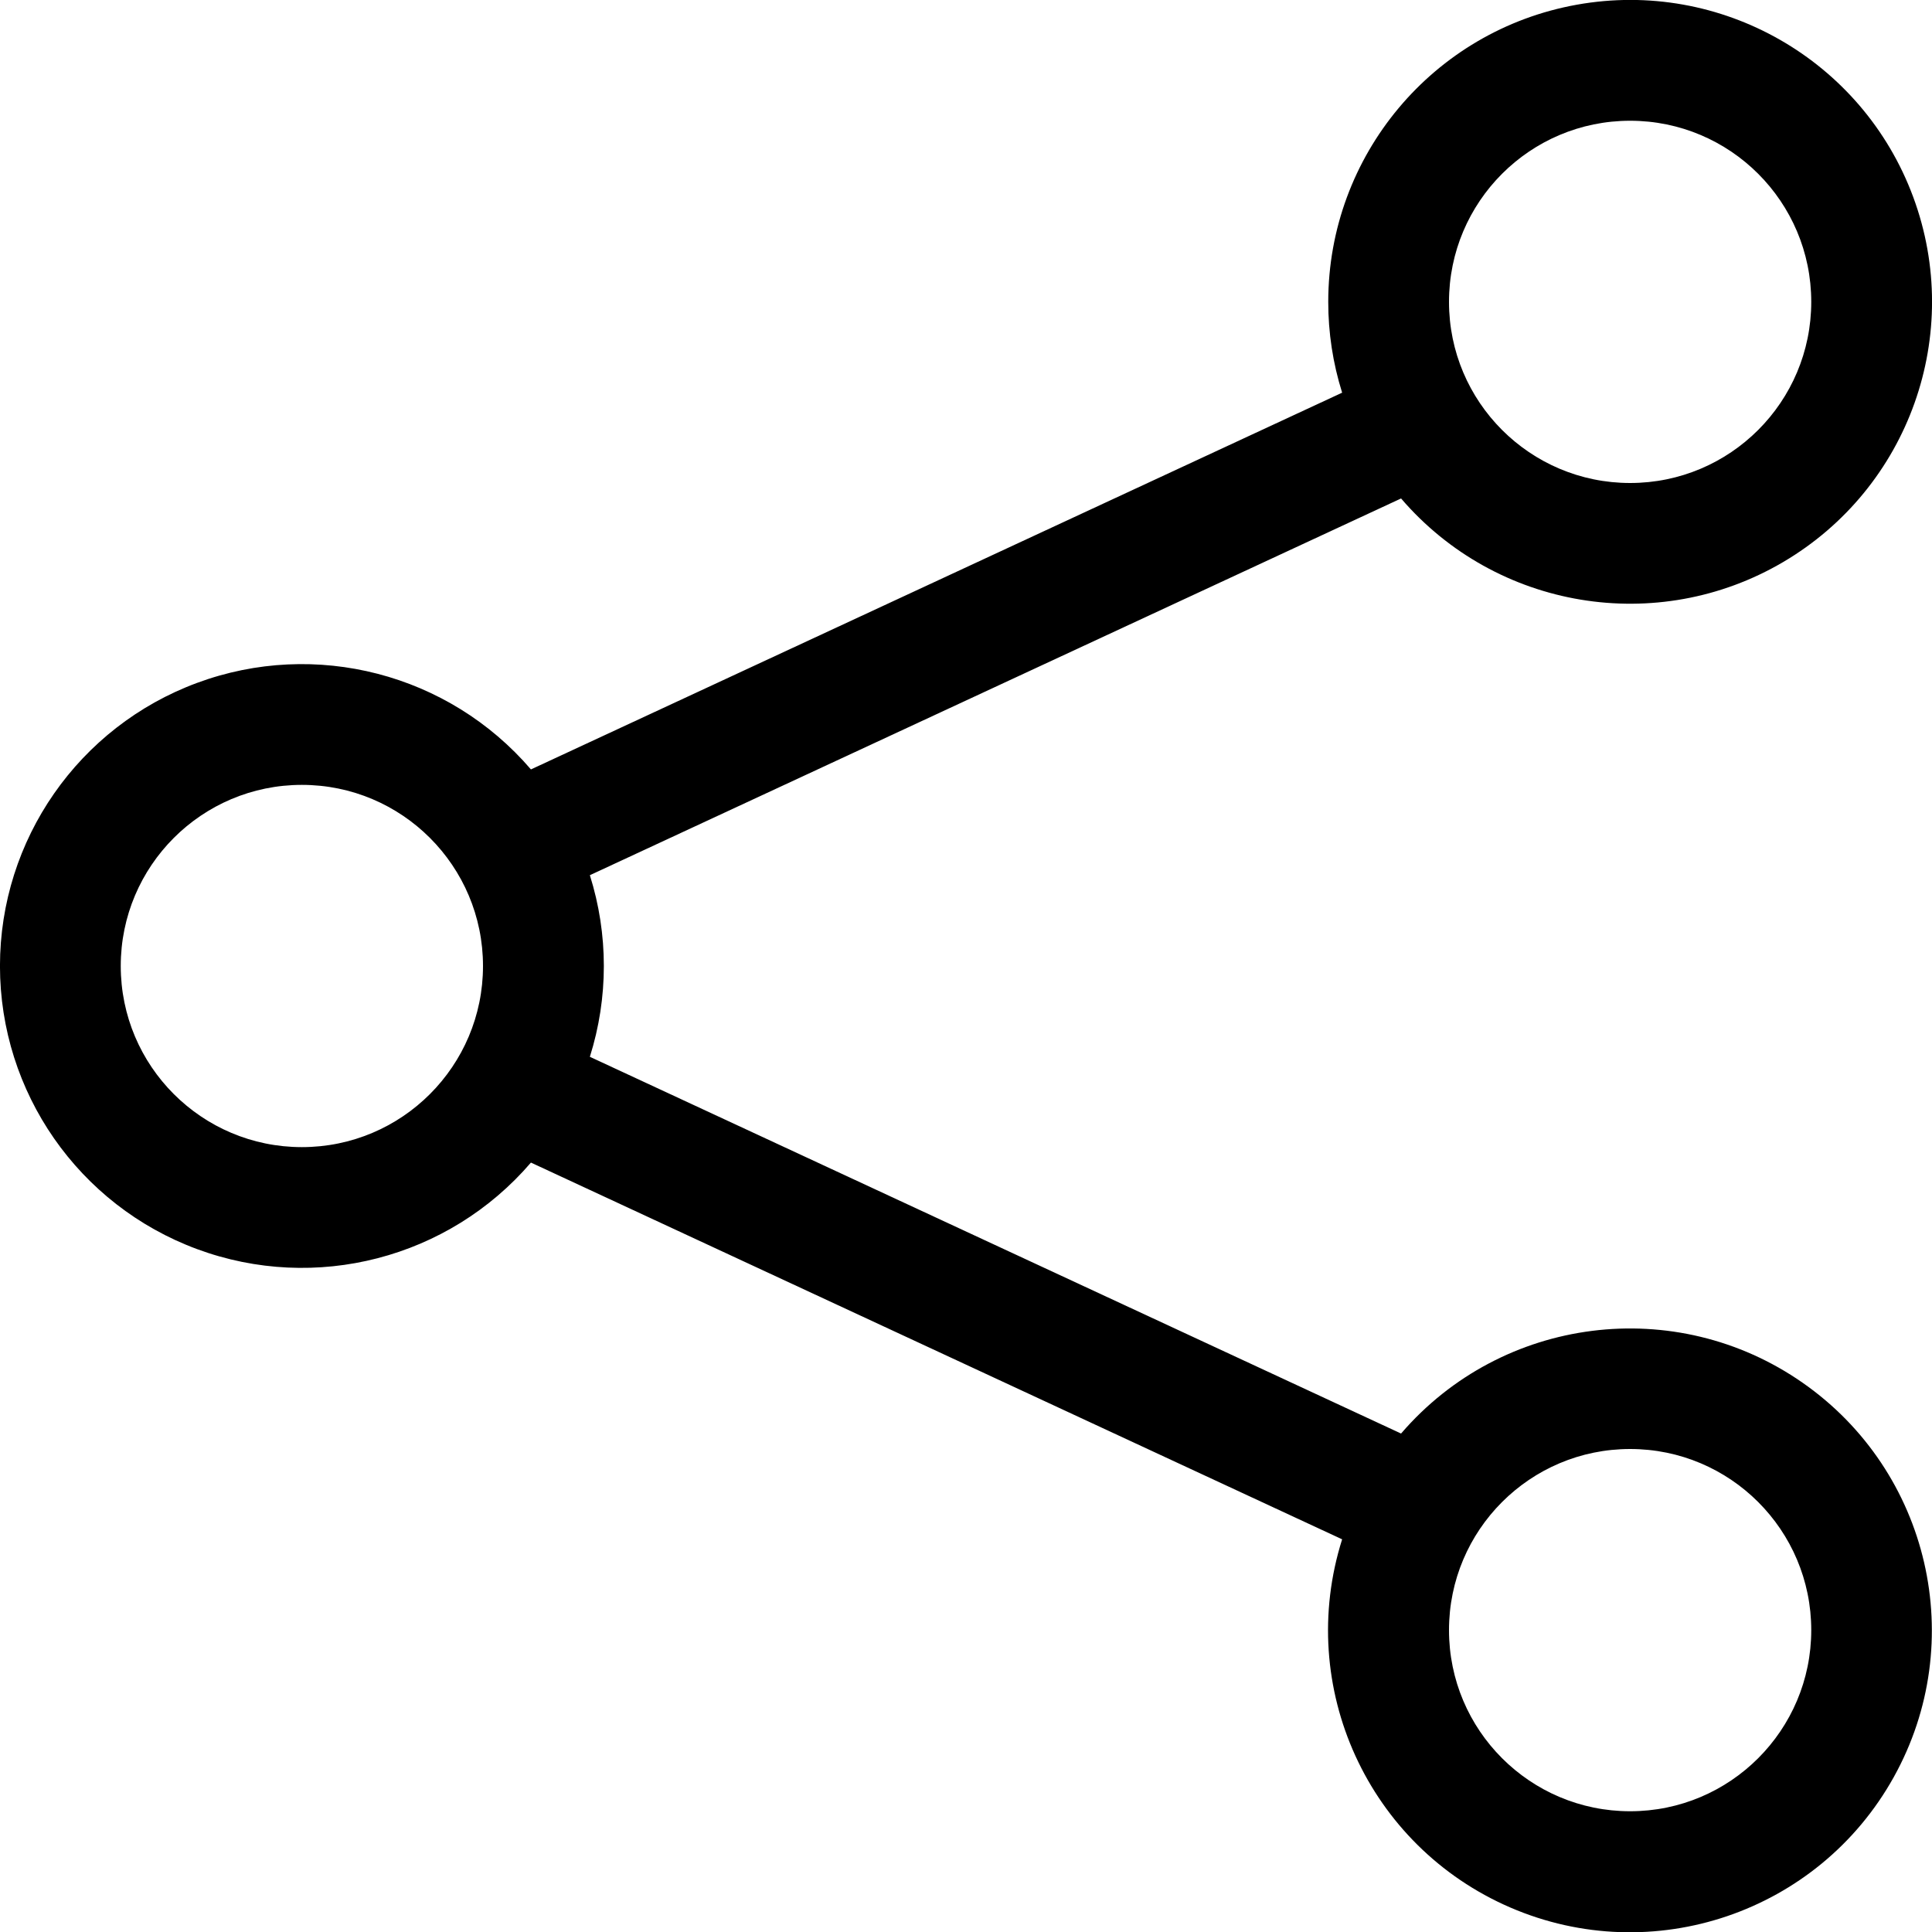
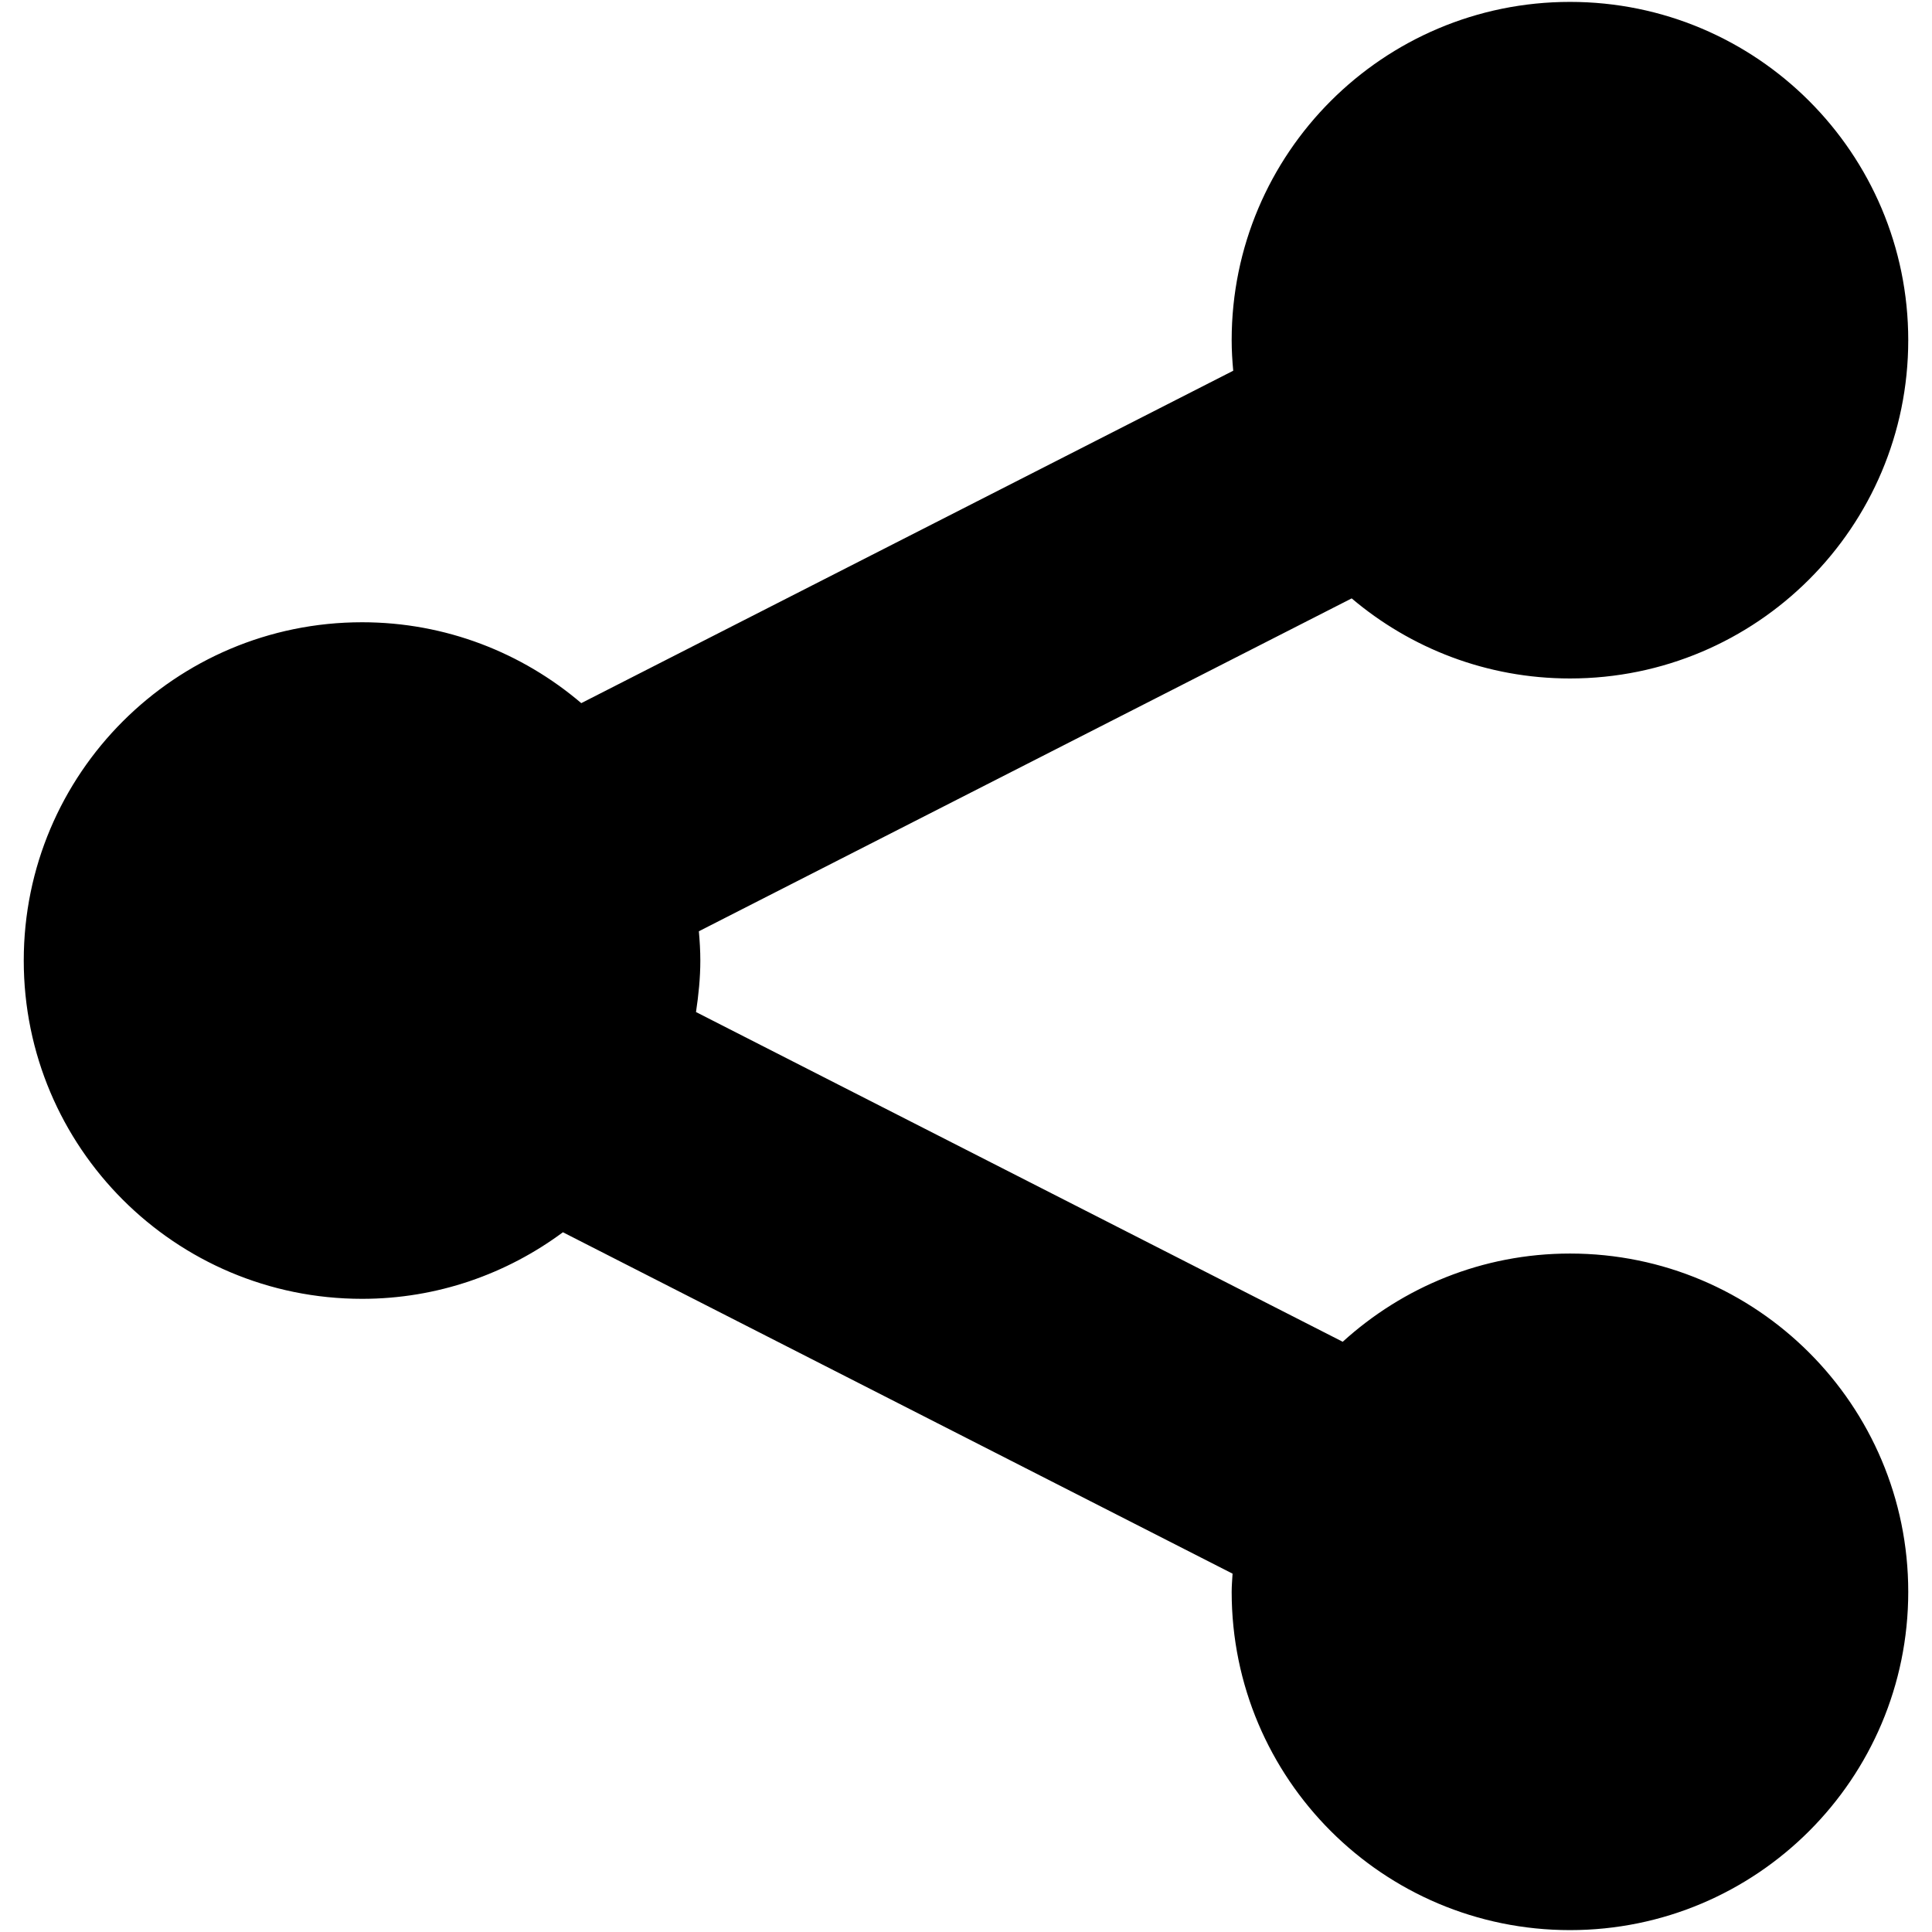
- <svg xmlns="http://www.w3.org/2000/svg" width="16" height="16" fill="currentColor" class="bi bi-share" viewBox="0 0 16 16">
-   <path d="M13.5 1a1.5 1.5 0 1 0 0 3 1.5 1.5 0 0 0 0-3M11 2.5a2.5 2.5 0 1 1 .603 1.628l-6.718 3.12a2.5 2.5 0 0 1 0 1.504l6.718 3.12a2.5 2.5 0 1 1-.488.876l-6.718-3.12a2.5 2.5 0 1 1 0-3.256l6.718-3.12A2.5 2.5 0 0 1 11 2.5m-8.5 4a1.5 1.5 0 1 0 0 3 1.5 1.5 0 0 0 0-3m11 5.5a1.5 1.5 0 1 0 0 3 1.5 1.5 0 0 0 0-3" />
+ <svg xmlns="http://www.w3.org/2000/svg" fill="#000000" version="1.1" width="800px" height="800px" viewBox="0 0 512 512" xml:space="preserve">
+   <g id="7935ec95c421cee6d86eb22ecd12b5bb">
+     <path style="display: inline;" d="M505.705,421.851c0,49.528-40.146,89.649-89.637,89.649c-49.527,0-89.662-40.121-89.662-89.649   c0-1.622,0.148-3.206,0.236-4.815l-177.464-90.474c-14.883,11.028-33.272,17.641-53.221,17.641   c-49.528,0-89.662-40.134-89.662-89.649s40.134-89.649,89.662-89.649c22.169,0,42.429,8.097,58.086,21.433l172.774-88.09   c-0.25-2.682-0.412-5.364-0.412-8.097c0-49.503,40.135-89.649,89.662-89.649c49.49,0,89.637,40.146,89.637,89.649   c0,49.516-40.146,89.65-89.637,89.65c-22.082,0-42.242-8.009-57.861-21.221l-172.999,88.215c0.224,2.558,0.387,5.14,0.387,7.76   c0,4.653-0.474,9.182-1.148,13.648l171.389,87.379c15.92-14.472,37.004-23.379,60.232-23.379   C465.559,332.201,505.705,372.348,505.705,421.851z">
+ 
+ </path>
+   </g>
</svg>
